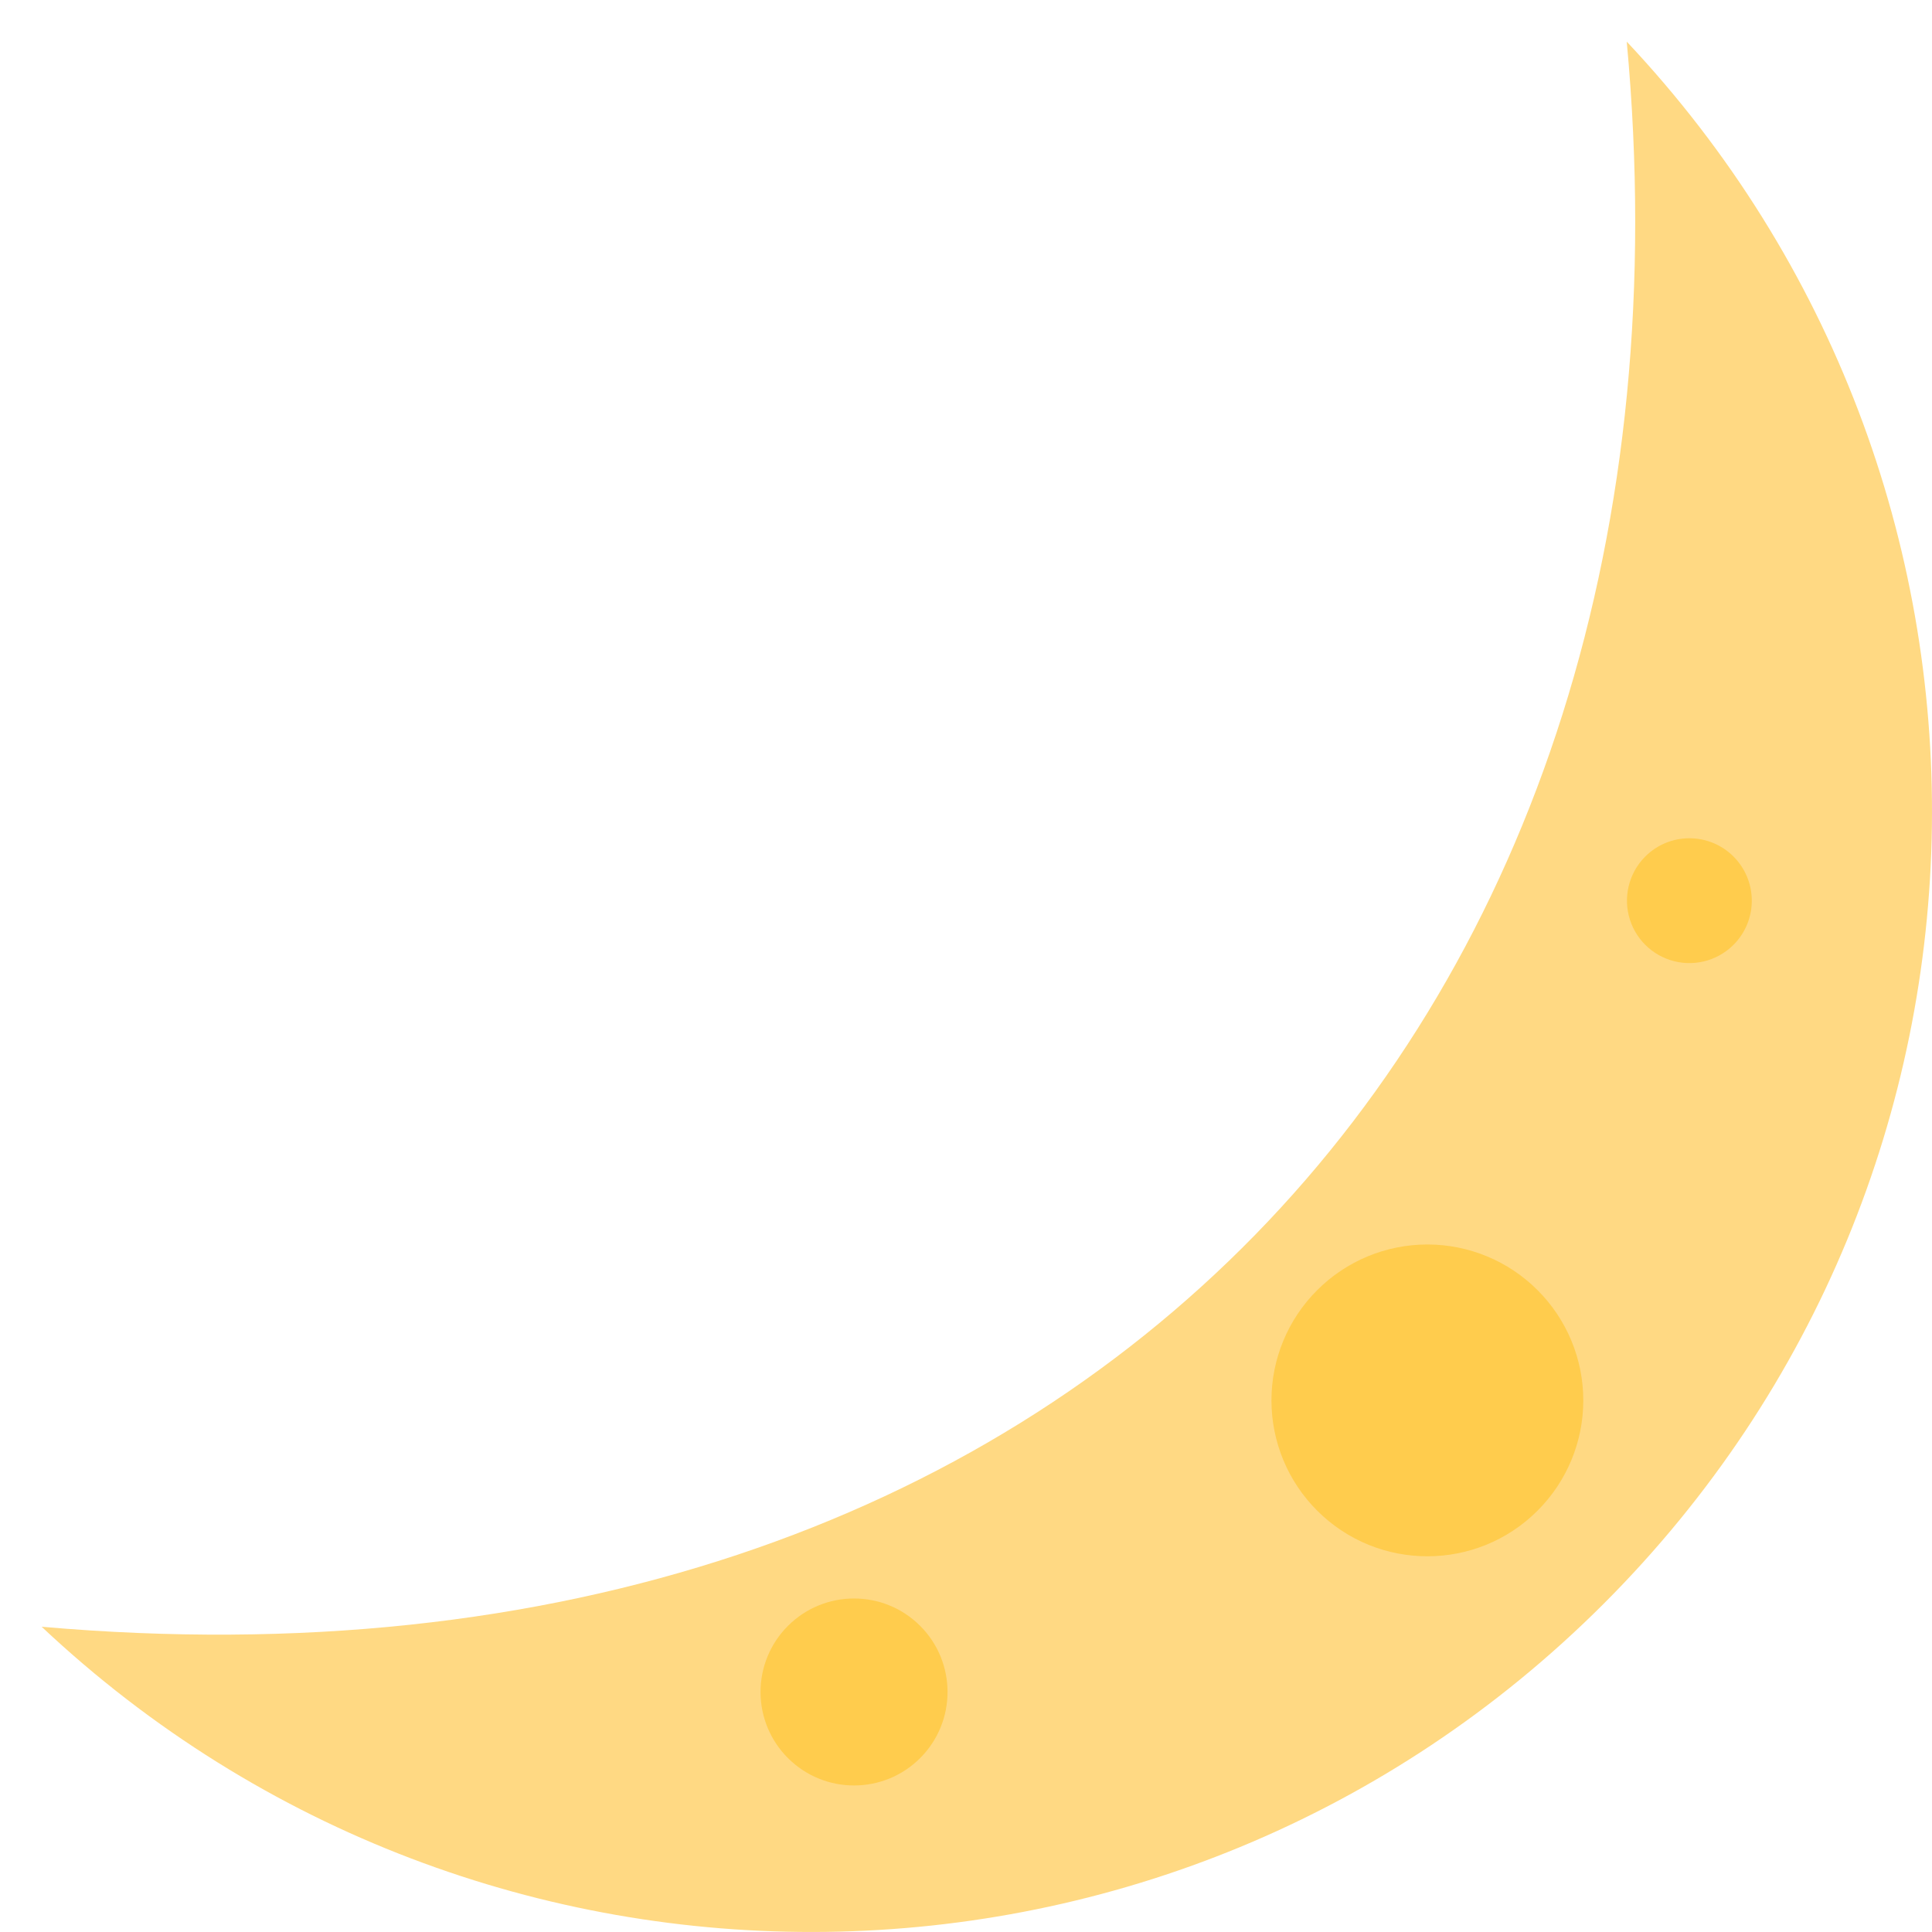
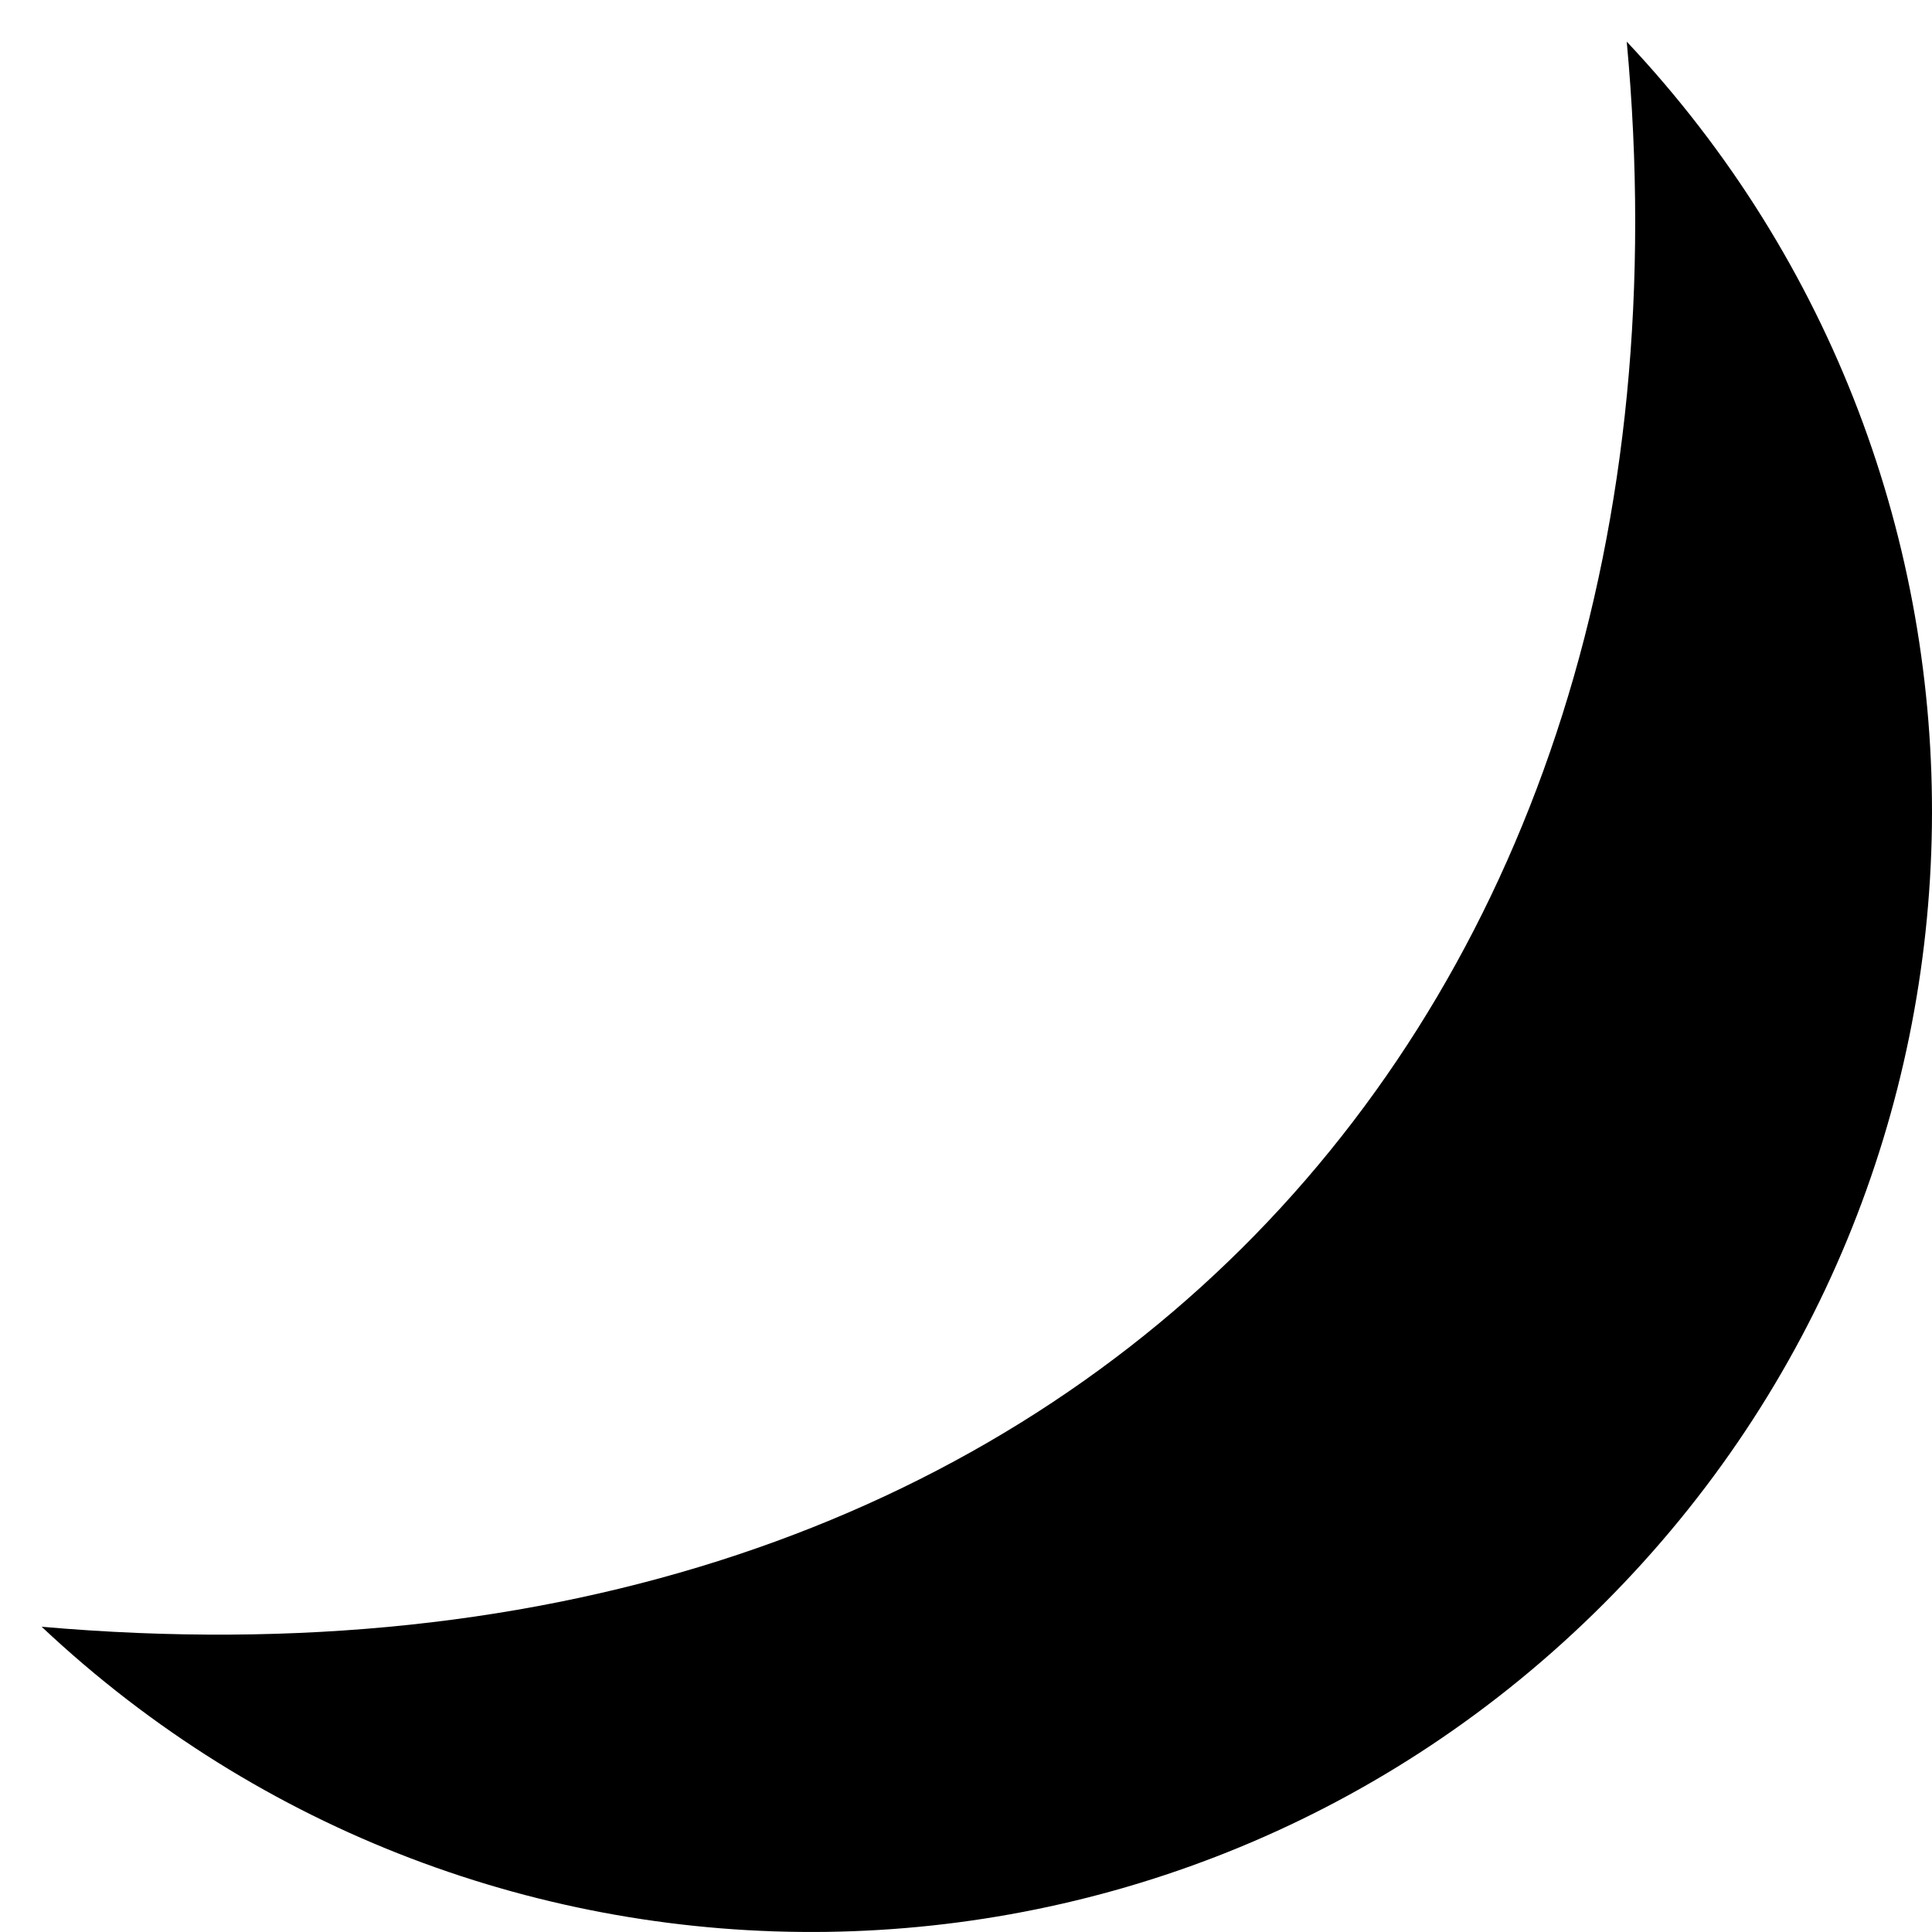
<svg xmlns="http://www.w3.org/2000/svg" width="1em" height="1em" viewBox="0 0 36 36">
-   <path fill="#FFD983" d="M30.312.776C32 19 20 32 .776 30.312c8.199 7.717 21.091 7.588 29.107-.429C37.9 21.867 38.03 8.975 30.312.776z" />
-   <path d="M30.705 15.915a1.163 1.163 0 1 0 1.643 1.641a1.163 1.163 0 0 0-1.643-1.641zm-16.022 14.38a1.74 1.74 0 0 0 0 2.465a1.742 1.742 0 1 0 0-2.465zm13.968-2.147a2.904 2.904 0 0 1-4.108 0a2.902 2.902 0 0 1 0-4.107a2.902 2.902 0 0 1 4.108 0a2.902 2.902 0 0 1 0 4.107z" fill="#FFCC4D" />
+   <path fill="currentColor" d="M30.312.776C32 19 20 32 .776 30.312c8.199 7.717 21.091 7.588 29.107-.429C37.9 21.867 38.03 8.975 30.312.776z" />
+   <path d="M30.705 15.915a1.163 1.163 0 1 0 1.643 1.641a1.163 1.163 0 0 0-1.643-1.641zm-16.022 14.38a1.74 1.74 0 0 0 0 2.465a1.742 1.742 0 1 0 0-2.465zm13.968-2.147a2.904 2.904 0 0 1-4.108 0a2.902 2.902 0 0 1 0-4.107a2.902 2.902 0 0 1 4.108 0a2.902 2.902 0 0 1 0 4.107z" fill="currentColorr" />
  <rect x="0" y="0" width="36" height="36" fill="rgba(0, 0, 0, 0)" />
</svg>
